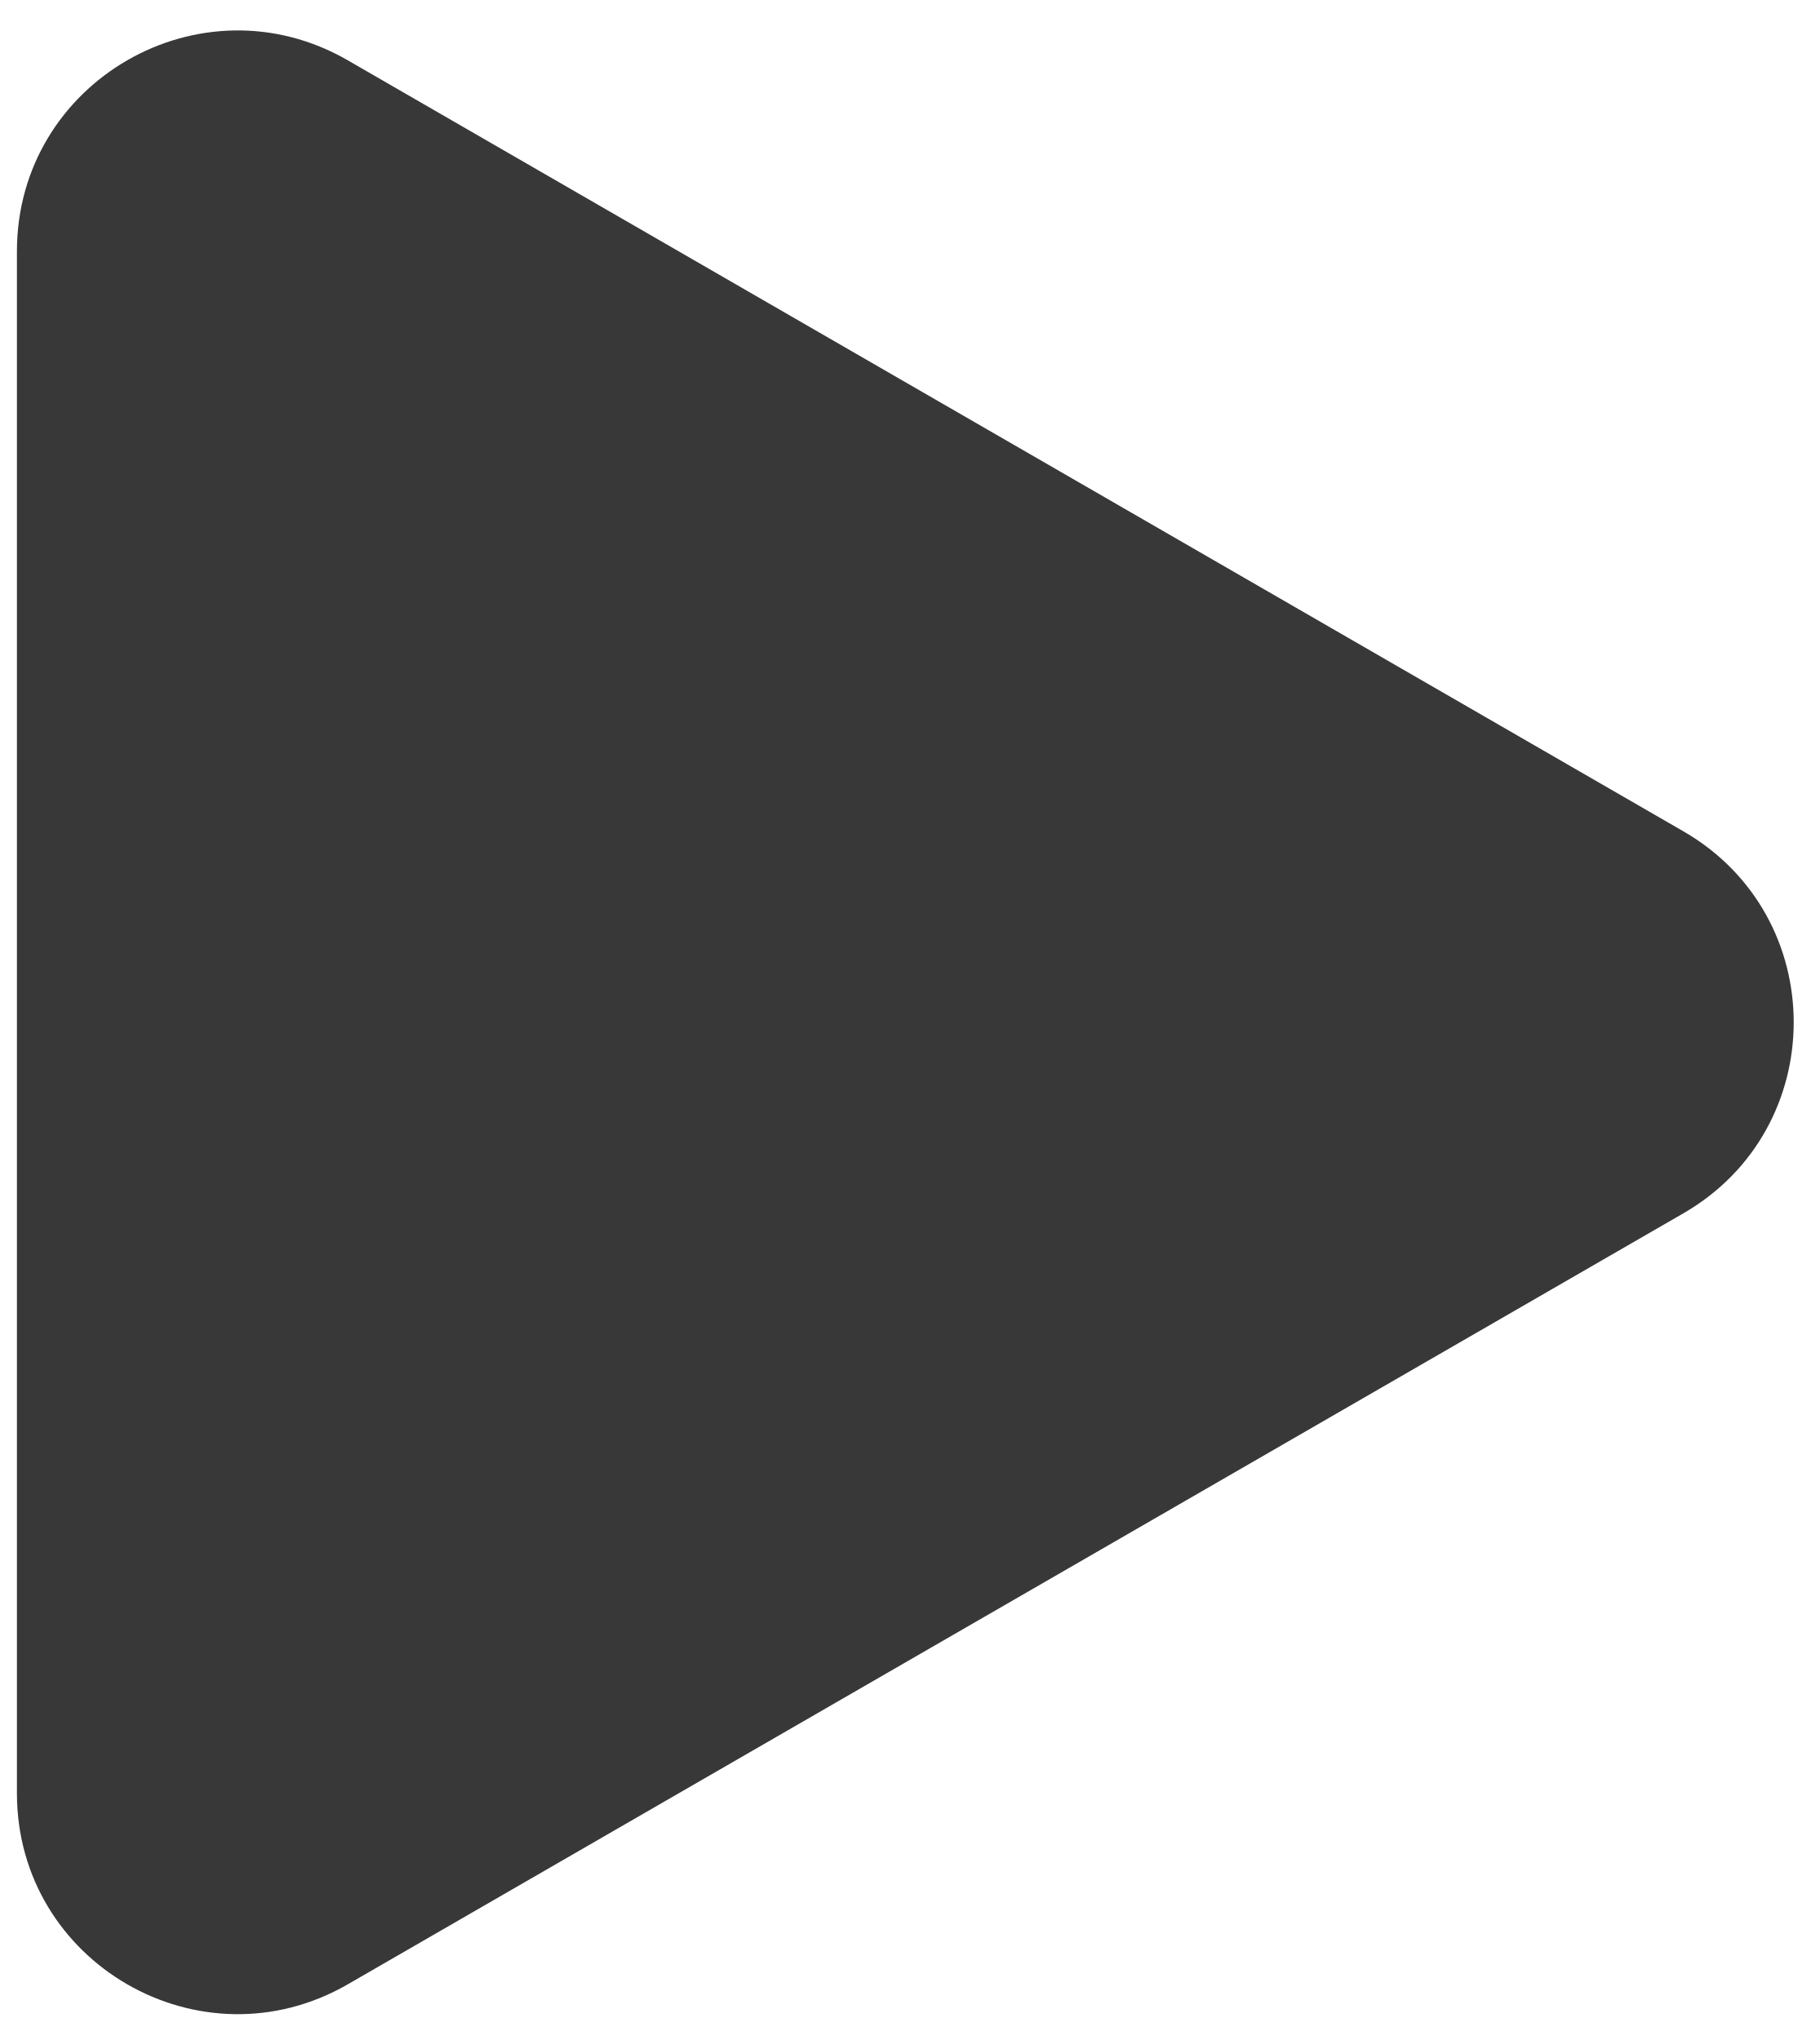
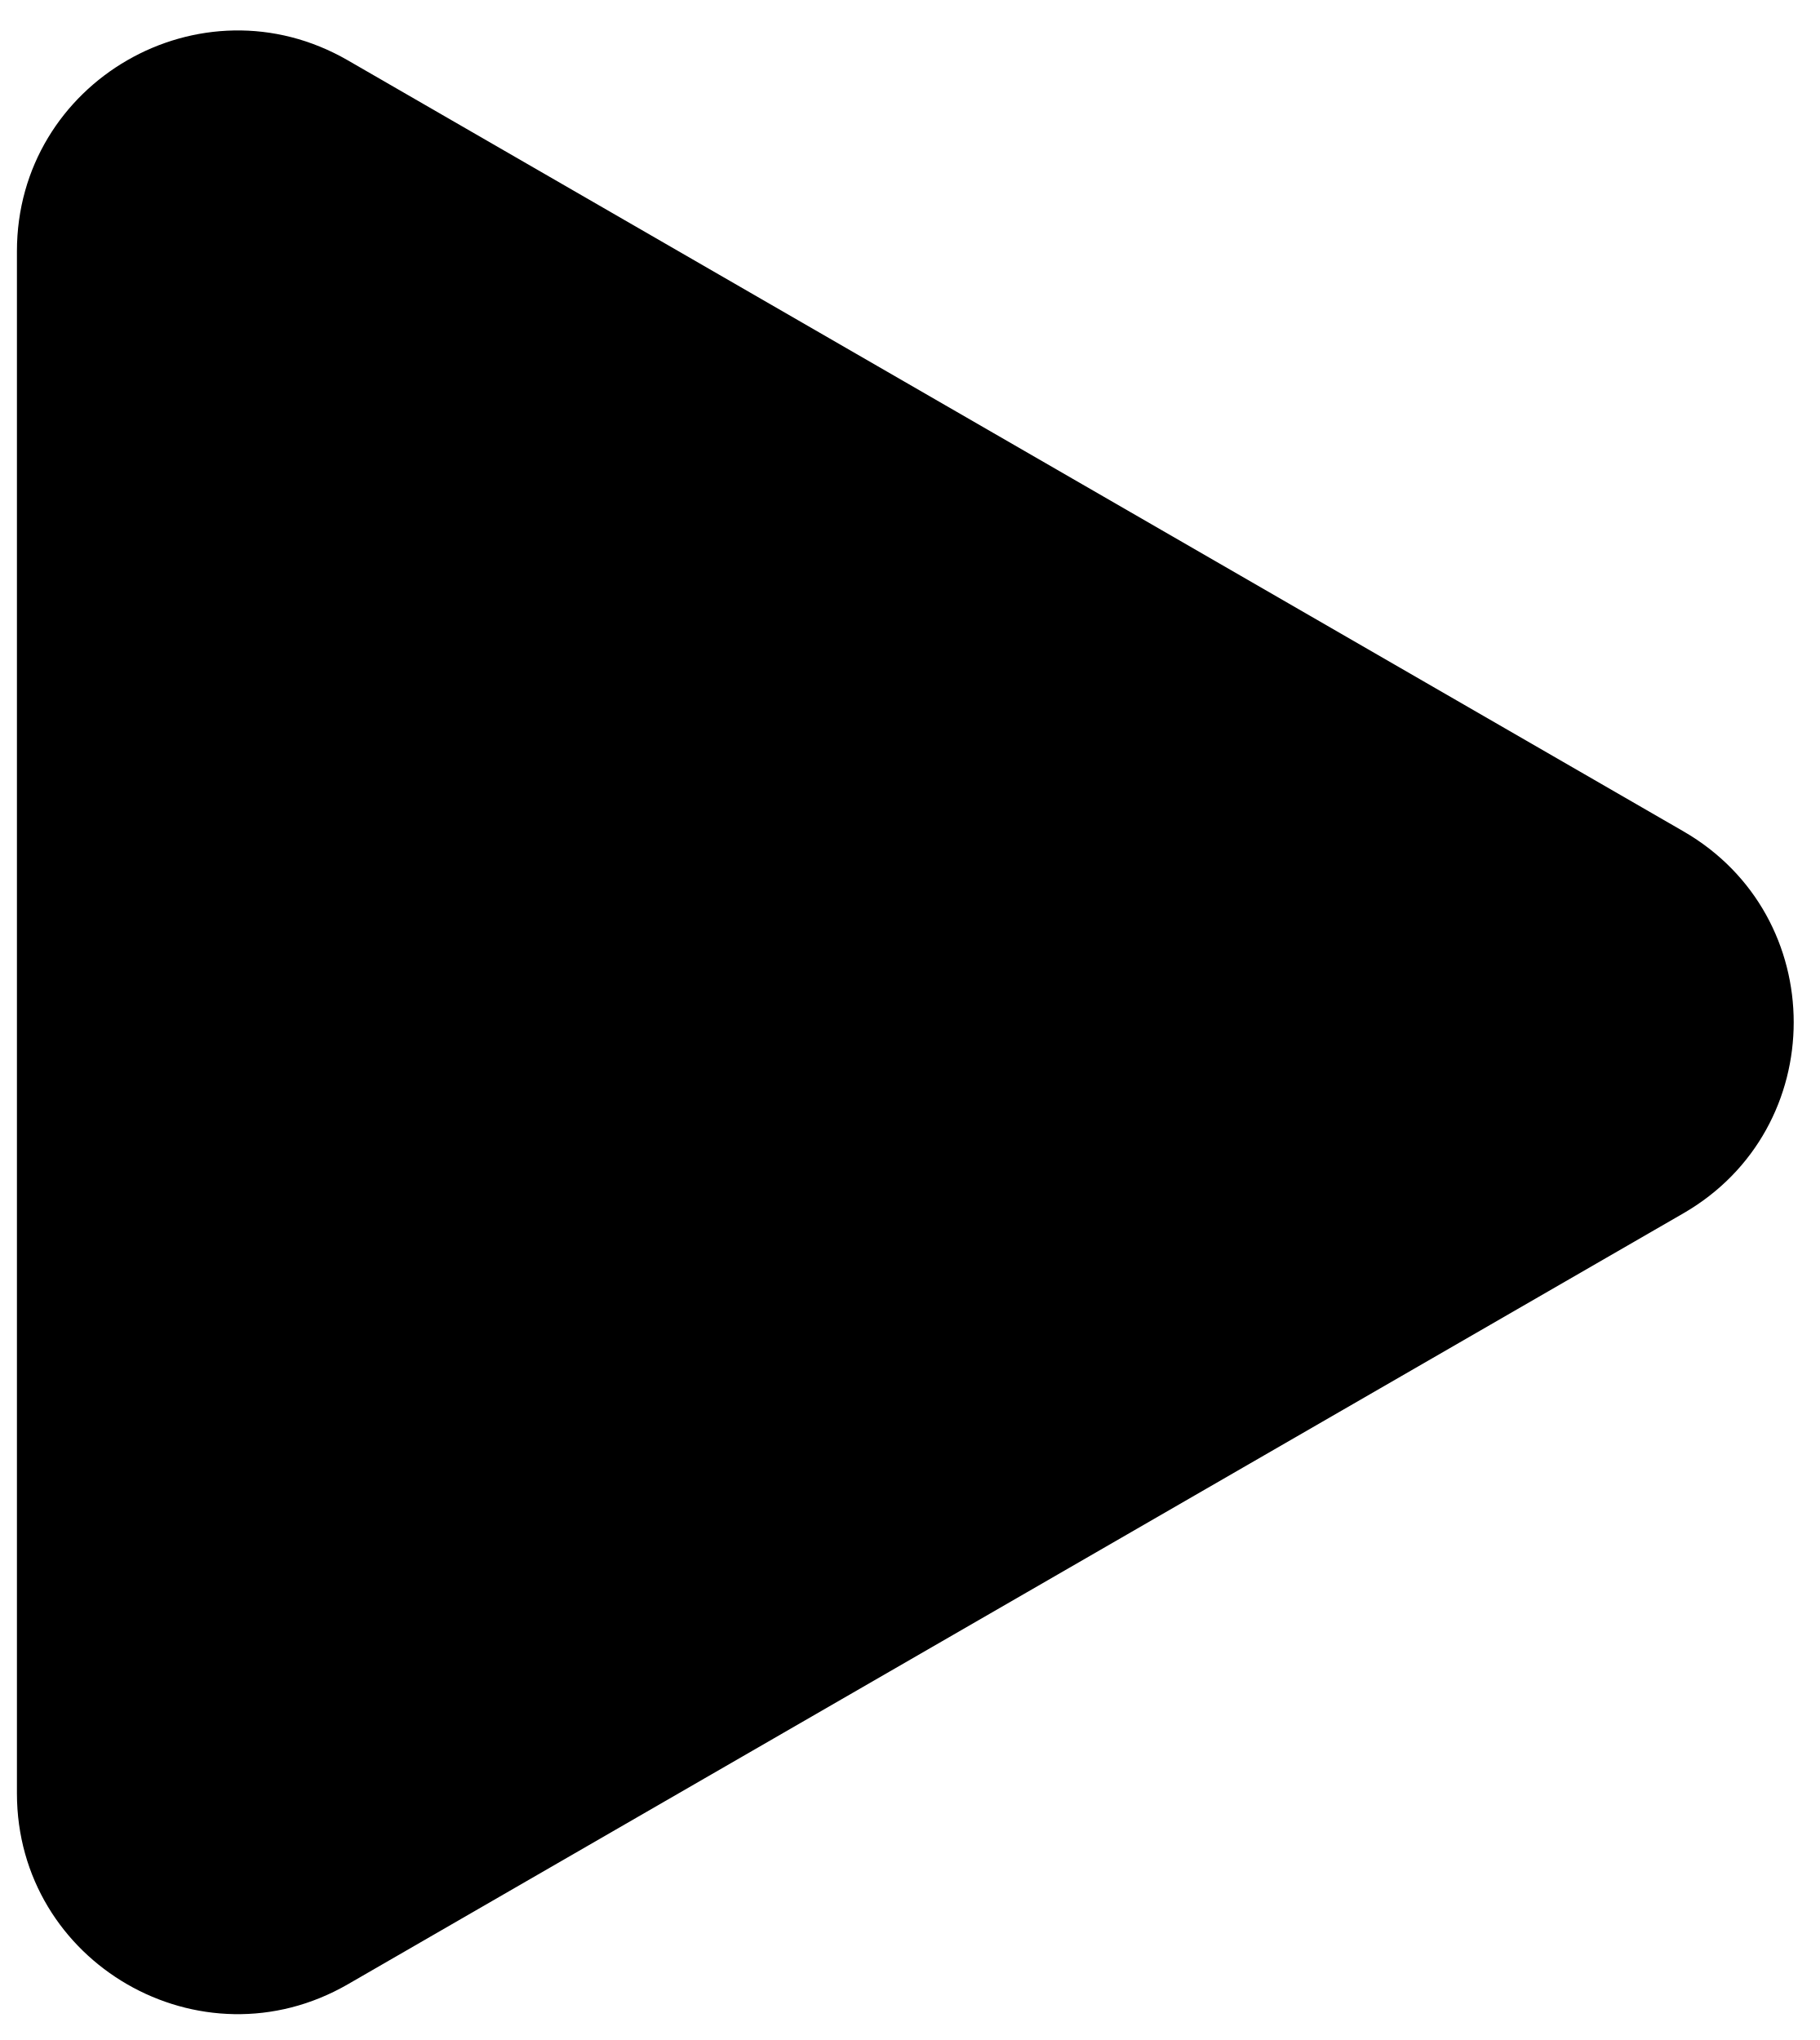
<svg xmlns="http://www.w3.org/2000/svg" width="33" height="37" viewBox="0 0 33 37" fill="none">
-   <path d="M30.527 15.078C33.194 16.617 33.194 20.466 30.527 22.006L6.307 35.99C3.64 37.529 0.307 35.605 0.307 32.526L0.307 4.558C0.307 1.479 3.64 -0.446 6.307 1.094L30.527 15.078Z" fill="#383838" />
+   <path d="M30.527 15.078C33.194 16.617 33.194 20.466 30.527 22.006L6.307 35.99C3.64 37.529 0.307 35.605 0.307 32.526L0.307 4.558C0.307 1.479 3.64 -0.446 6.307 1.094L30.527 15.078Z" fill="currentColor" />
</svg>
